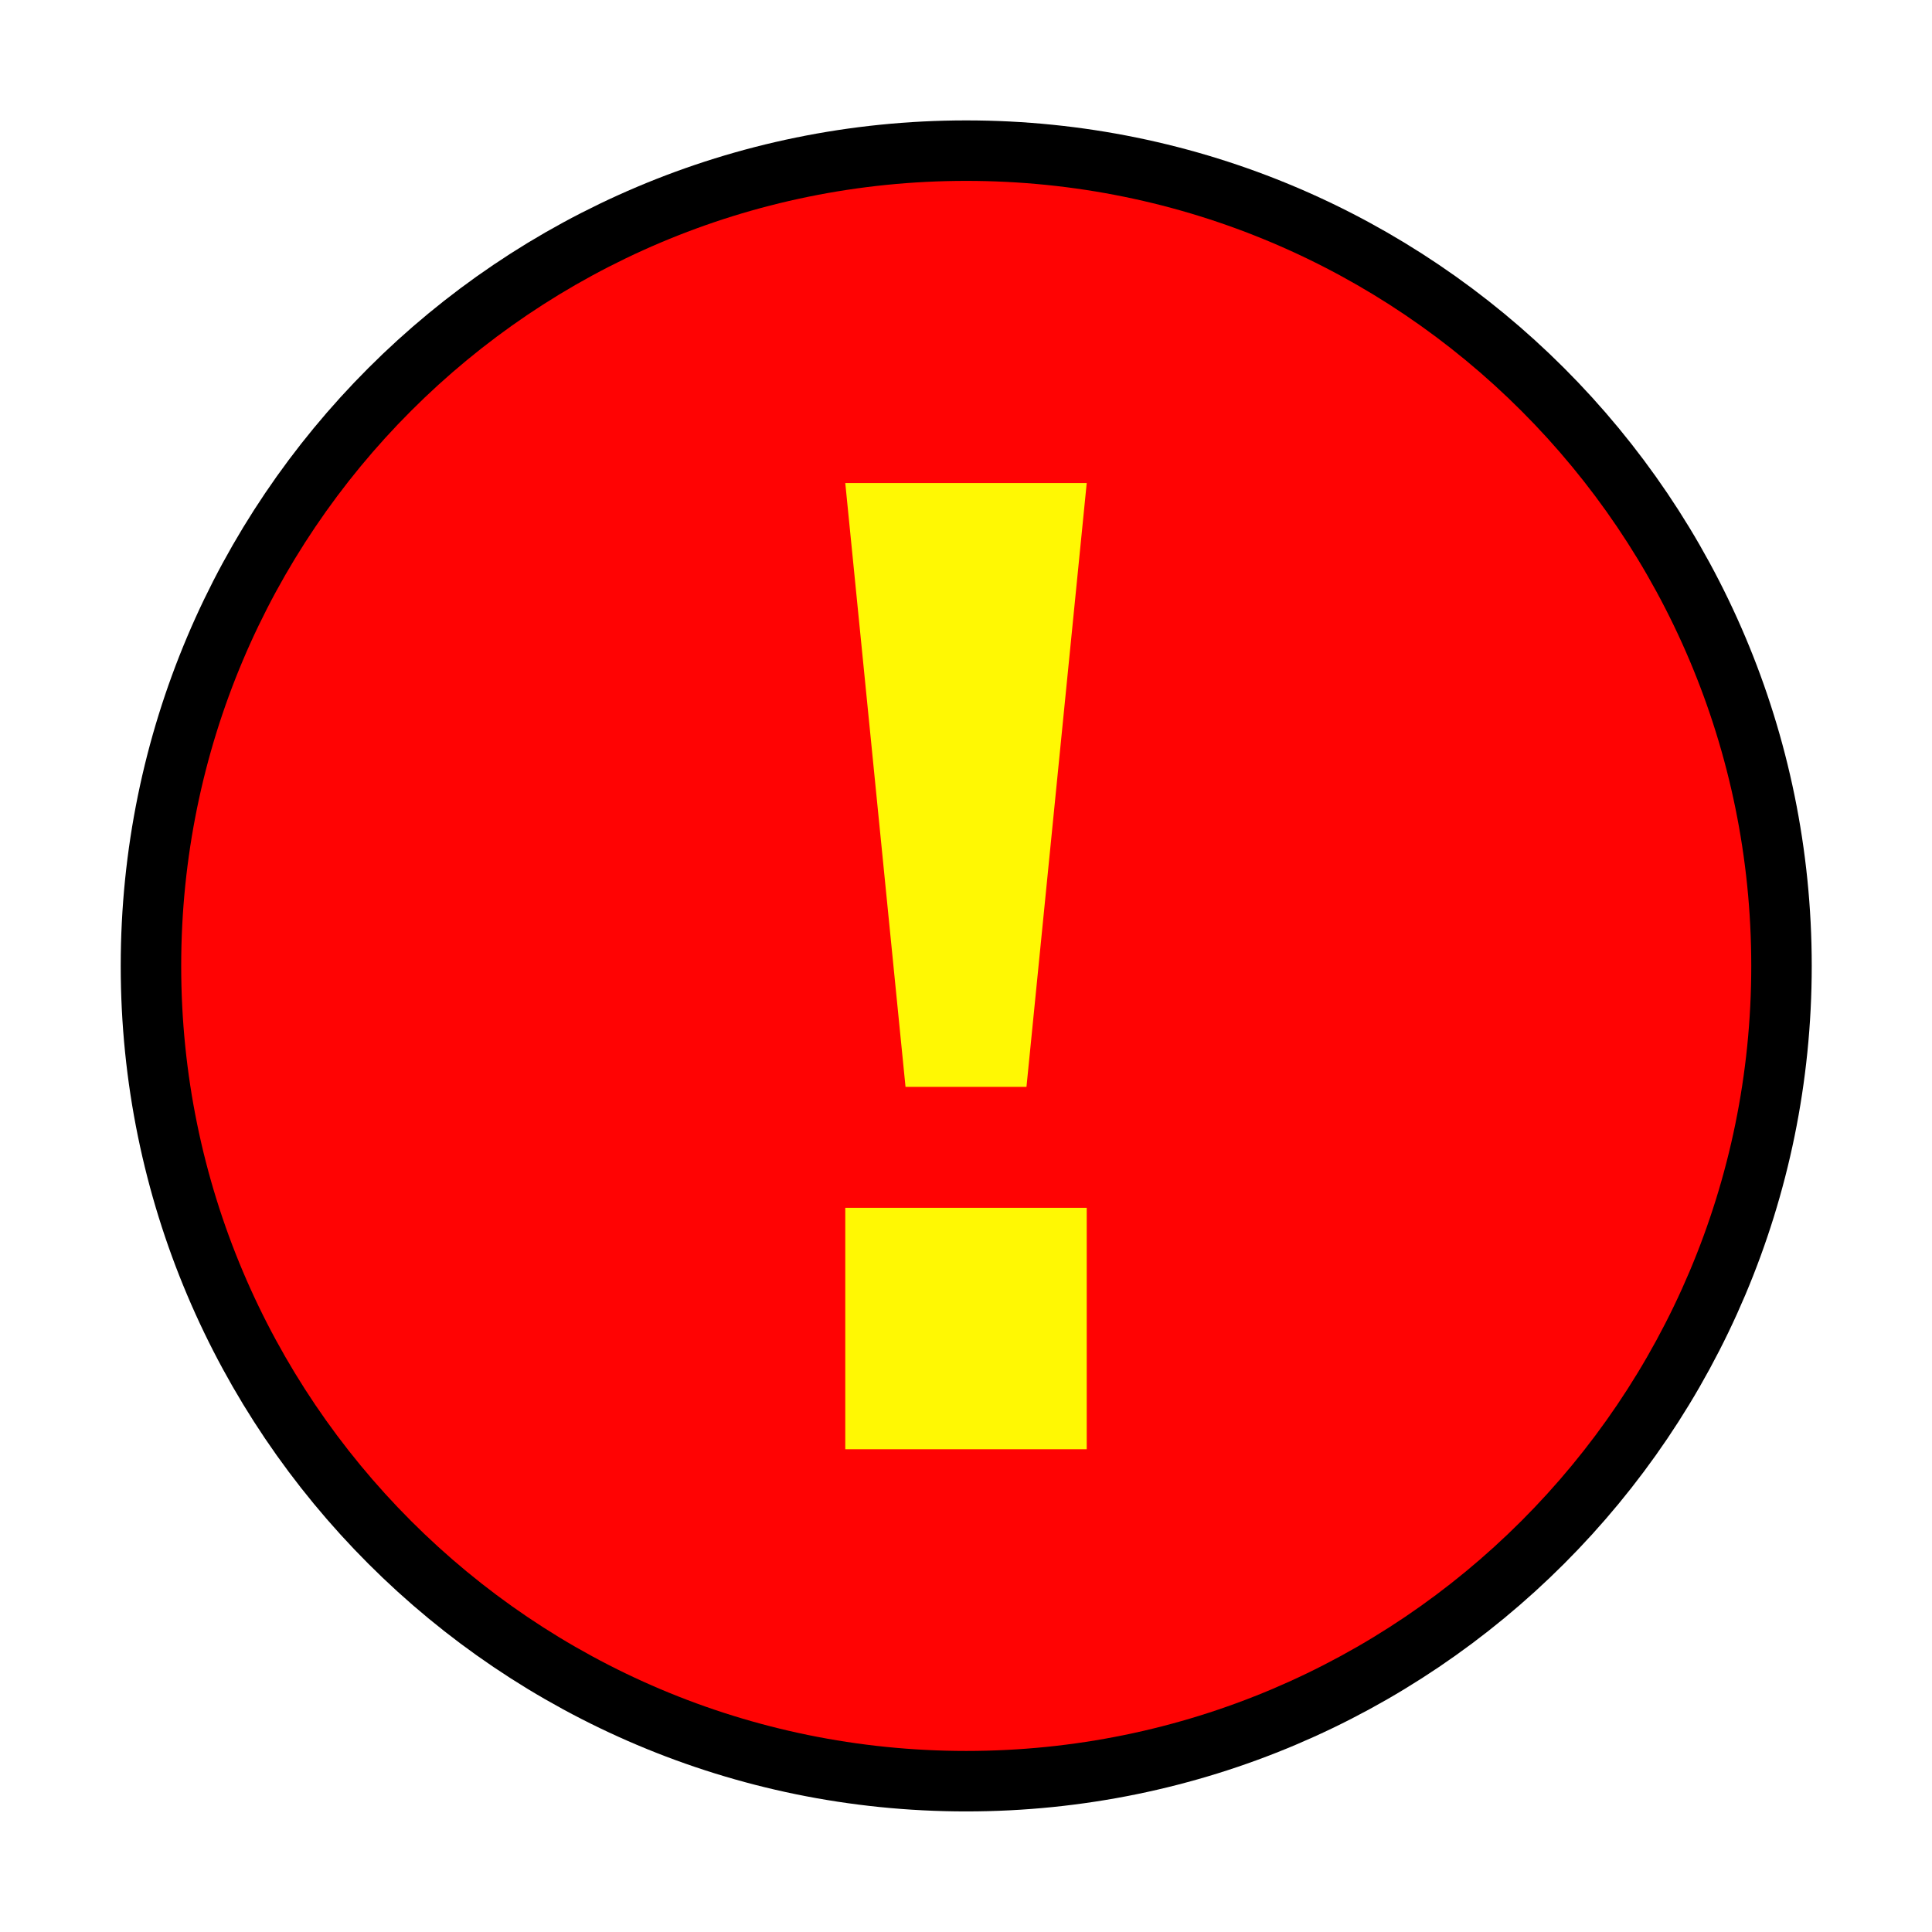
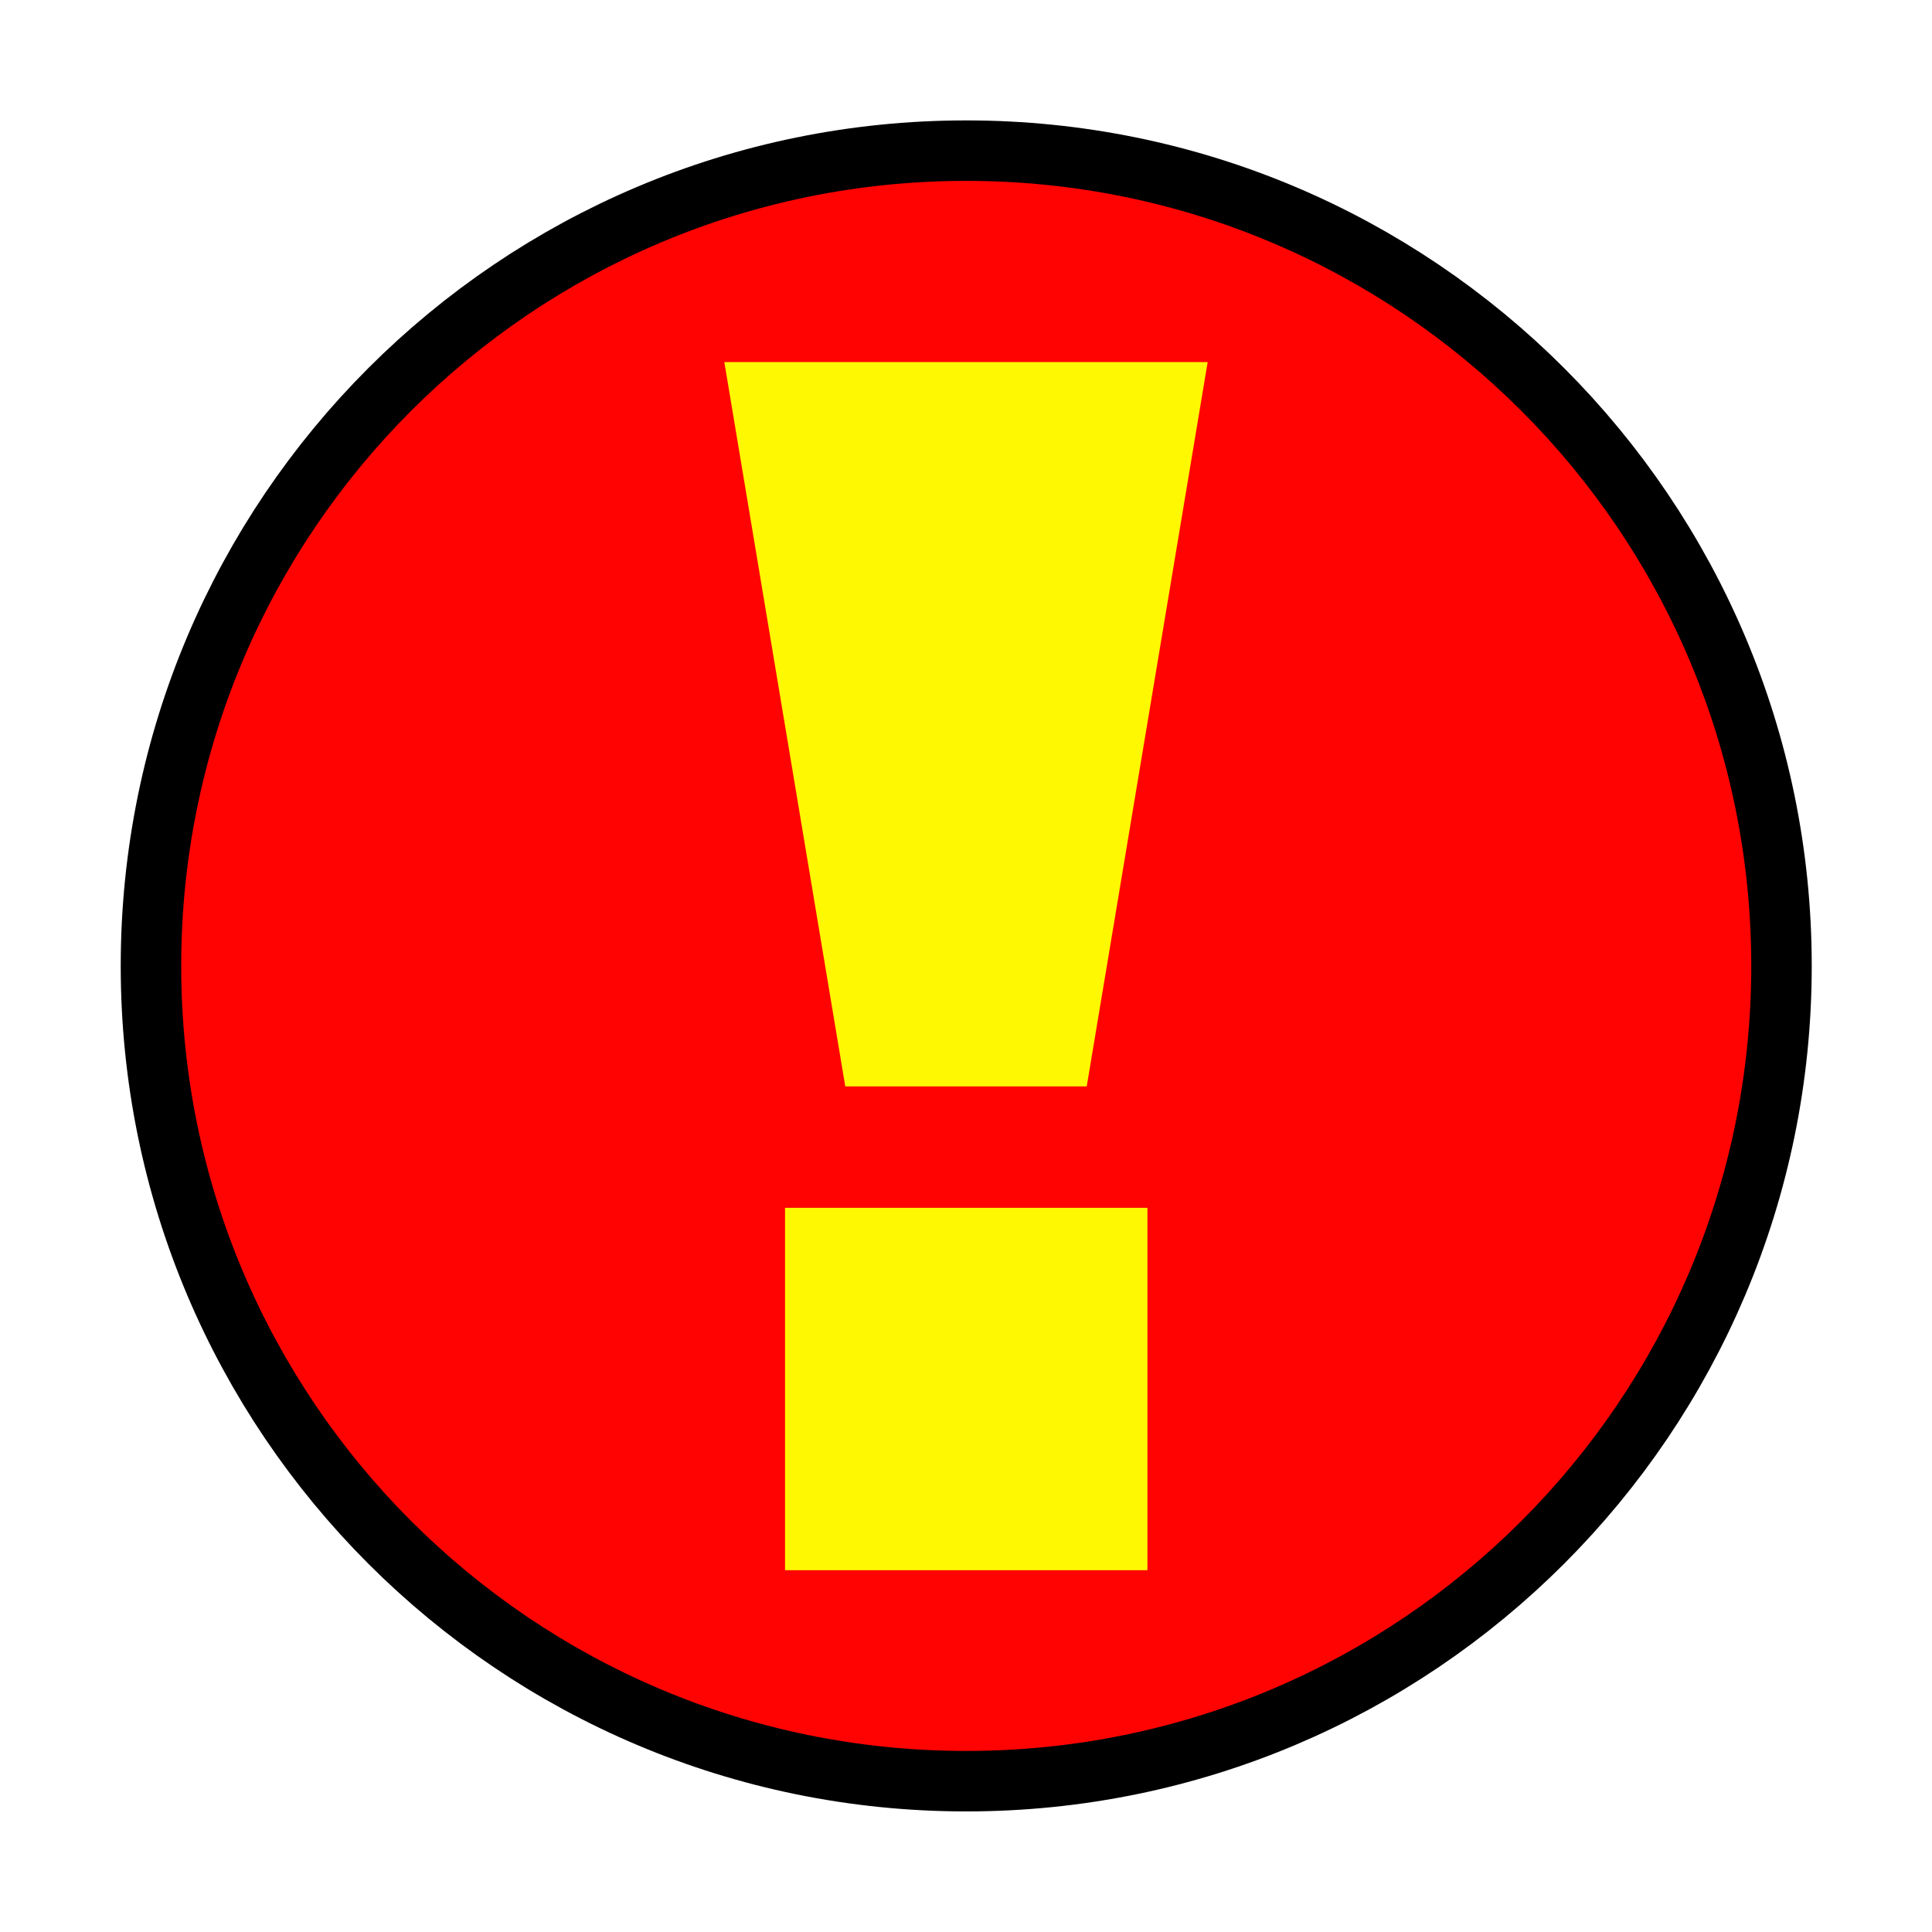
<svg xmlns="http://www.w3.org/2000/svg" width="16" height="16" viewBox="0 0 4.233 4.233" version="1.1" id="svg8">
  <defs id="defs2" />
  <g id="layer1" transform="translate(0,-292.7667)">
    <ellipse style="opacity:1;vector-effect:none;fill:#ff0303;fill-opacity:1;stroke:#000000;stroke-width:0.265;stroke-linecap:round;stroke-linejoin:miter;stroke-miterlimit:4;stroke-dasharray:none;stroke-dashoffset:0;stroke-opacity:1;paint-order:markers stroke fill" id="path819" cx="2.117" cy="294.883" rx="1.72" ry="1.72" />
-     <path style="fill:#fff803;fill-opacity:1;fill-rule:evenodd;stroke:none;stroke-width:0.265px;stroke-linecap:butt;stroke-linejoin:miter;stroke-opacity:1" d="m 1.852,293.825 0.132,1.323 H 2.249 L 2.381,293.825 Z" id="path817" />
-     <path style="fill:#fff803;fill-opacity:1;fill-rule:evenodd;stroke:none;stroke-width:0.265px;stroke-linecap:butt;stroke-linejoin:miter;stroke-opacity:1" d="m 1.852,295.413 1e-7,0.529 0.529,0 1e-7,-0.529 z" id="path820" />
+     <path style="fill:#fff803;fill-opacity:1;fill-rule:evenodd;stroke:none;stroke-width:0.265px;stroke-linecap:butt;stroke-linejoin:miter;stroke-opacity:1" d="m 1.587,293.56 0.265,1.587 0.529,0 0.265,-1.587 z" id="path817" />
+     <path style="fill:#fff803;fill-opacity:1;fill-rule:evenodd;stroke:none;stroke-width:0.265px;stroke-linecap:butt;stroke-linejoin:miter;stroke-opacity:1" d="m 1.72,295.413 0,0.794 0.794,0 0,-0.794 z" id="path820" />
  </g>
</svg>
